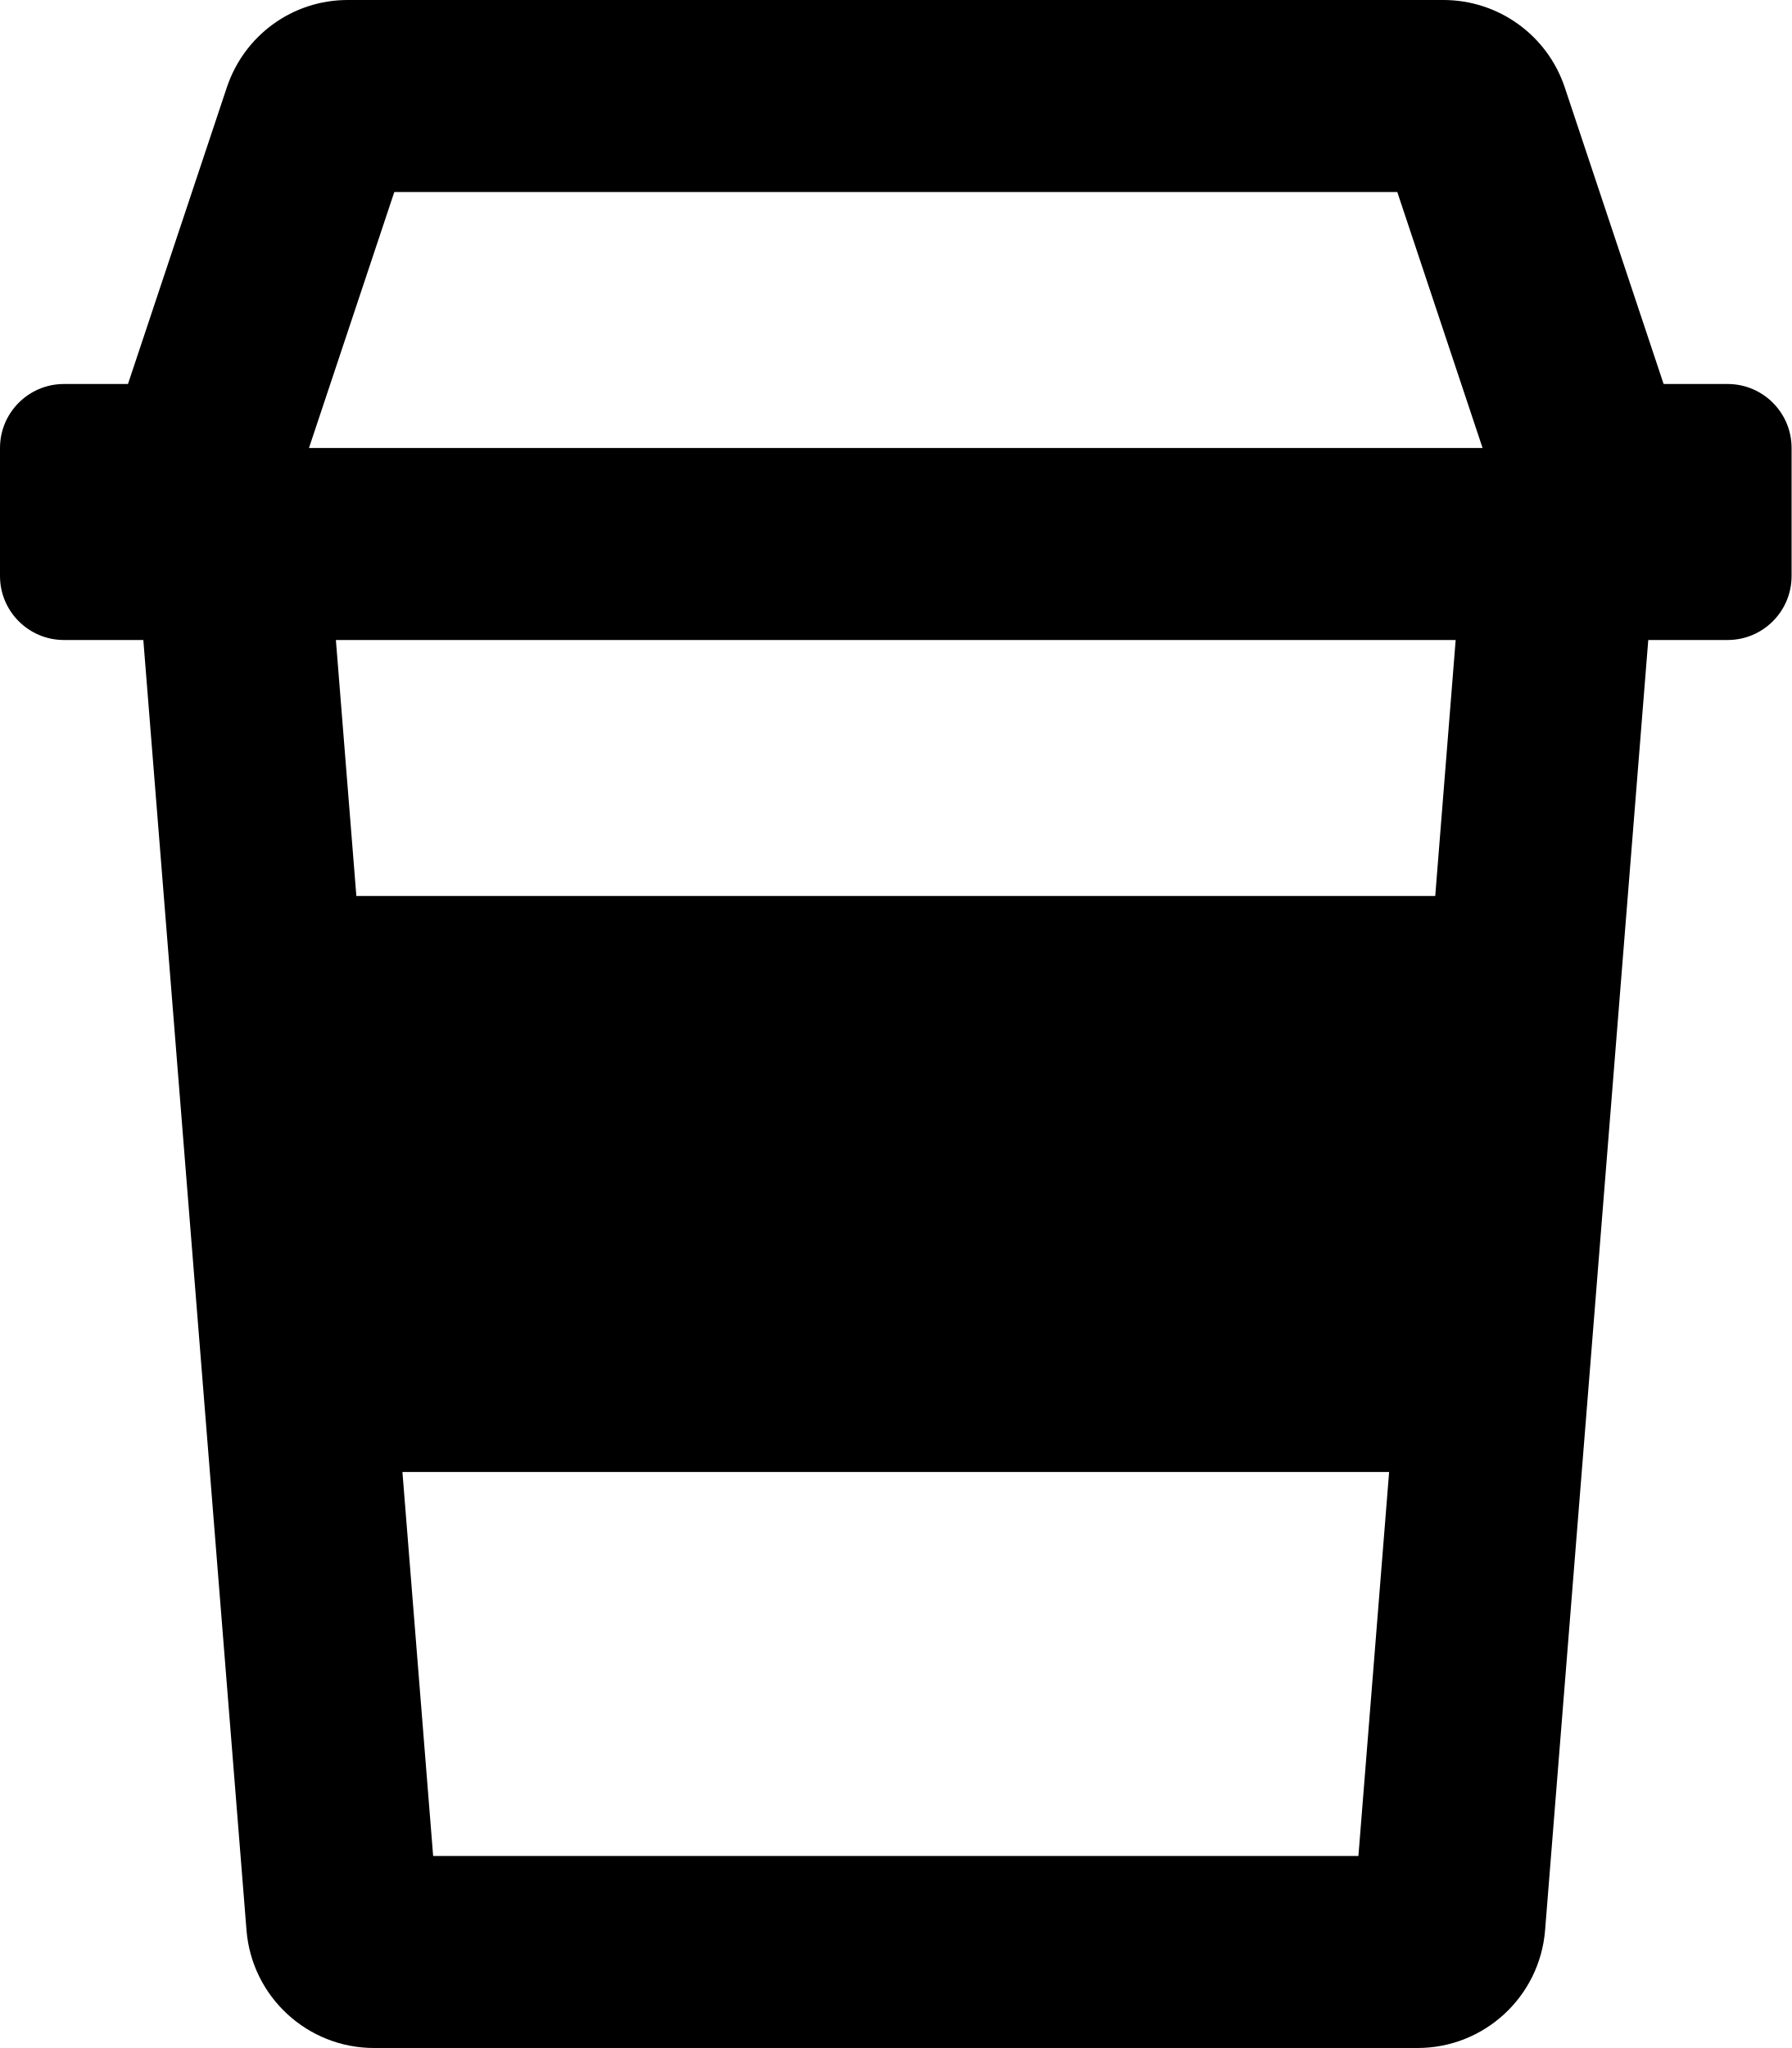
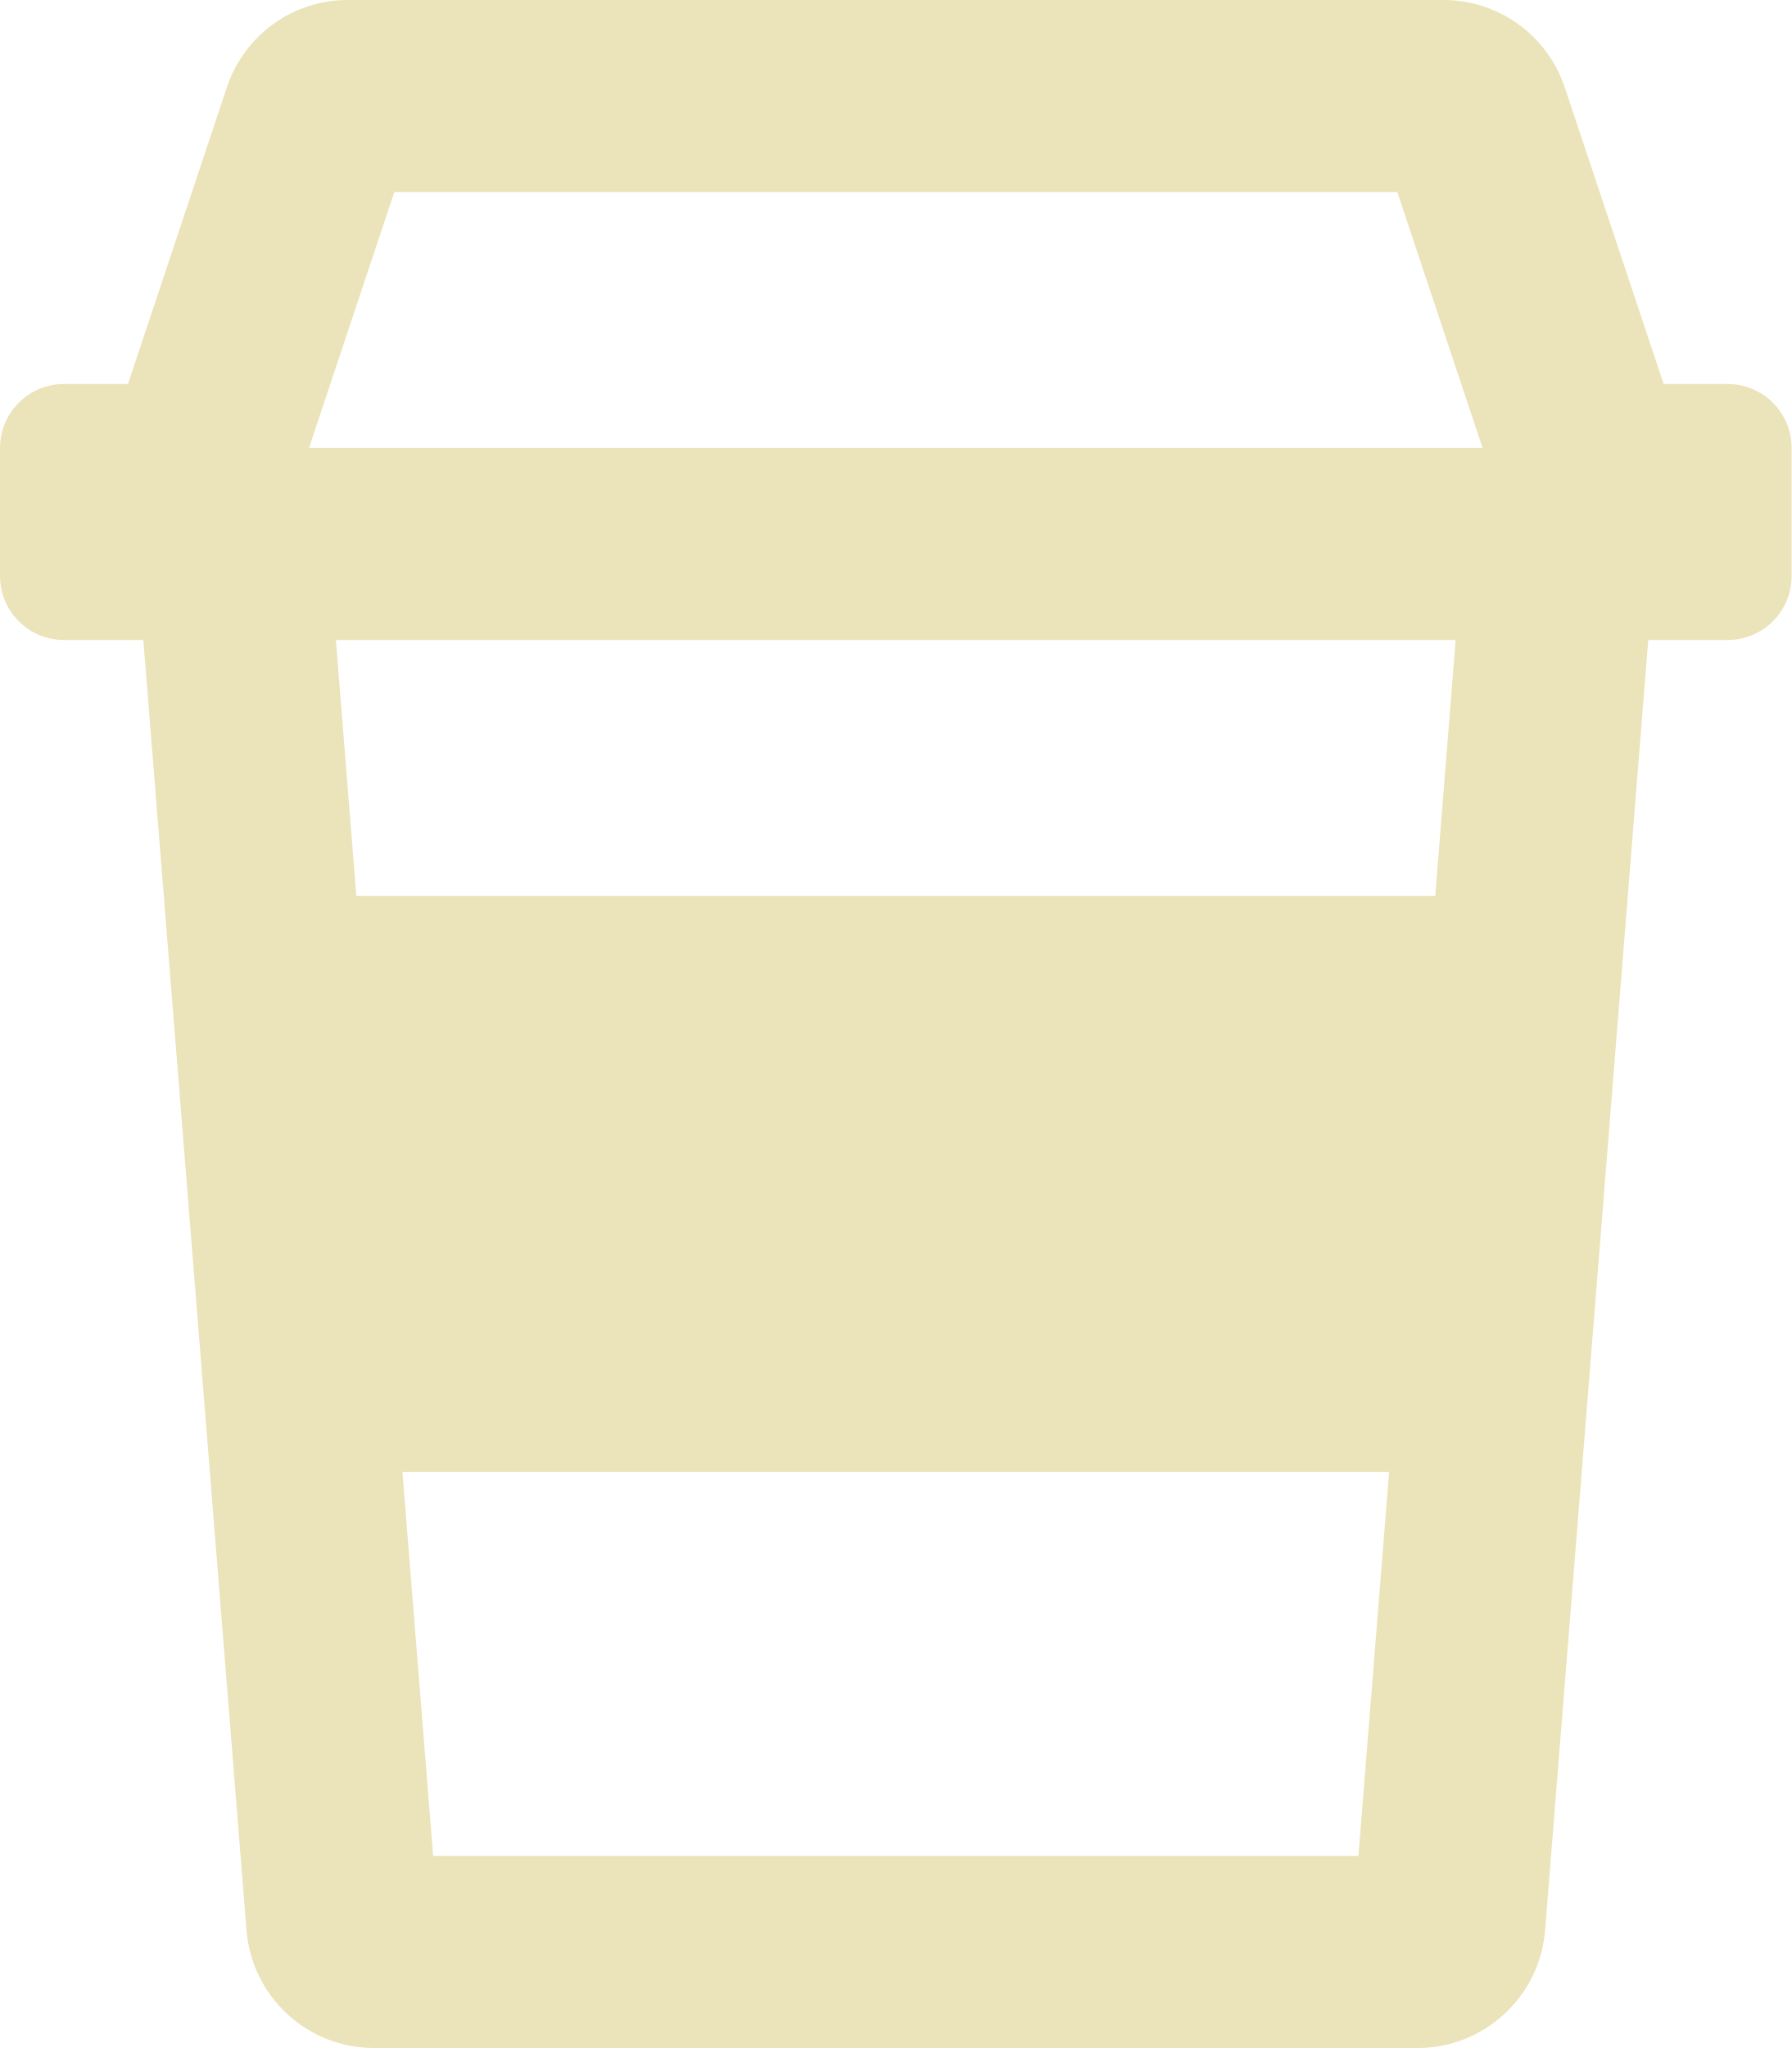
<svg xmlns="http://www.w3.org/2000/svg" aria-hidden="true" focusable="false" data-prefix="far" data-icon="coffee-togo" role="img" viewBox="0 0 448 512" class="svg-inline--fa fa-coffee-togo fa-w-14">
-   <path fill="currentColor" d="M432 96h-16l-24.71-74.12C386.94 8.81 374.71 0 360.94 0h-274C73.16 0 61.07 8.81 56.71 21.88L32 96H16c-8.84 0-16 7.16-16 16v32c0 8.84 7.16 16 16 16h19.84l25.8 322.55C62.97 499.18 76.86 512 93.54 512h260.92c16.68 0 30.57-12.82 31.9-29.45L412.16 160H432c8.84 0 16-7.16 16-16v-32c0-8.84-7.16-16-16-16zM98.6 48h250.8l21.33 64H77.26L98.6 48zm9.71 416l-7.68-96h246.73l-7.68 96H108.31zm250.58-240H89.11l-5.12-64H364l-5.11 64z" class="" />
+   <path fill="#ebe3b9" d="M432 96h-16l-24.71-74.12C386.94 8.81 374.71 0 360.94 0h-274C73.16 0 61.07 8.81 56.71 21.88L32 96H16c-8.84 0-16 7.16-16 16v32c0 8.84 7.16 16 16 16h19.84l25.8 322.55C62.97 499.18 76.86 512 93.54 512h260.92c16.68 0 30.57-12.82 31.9-29.45L412.16 160H432c8.84 0 16-7.16 16-16v-32c0-8.84-7.16-16-16-16zM98.6 48h250.8l21.33 64H77.26L98.6 48zm9.71 416l-7.68-96h246.73l-7.68 96H108.31zm250.58-240H89.11l-5.12-64H364l-5.11 64z" class="" />
</svg>
